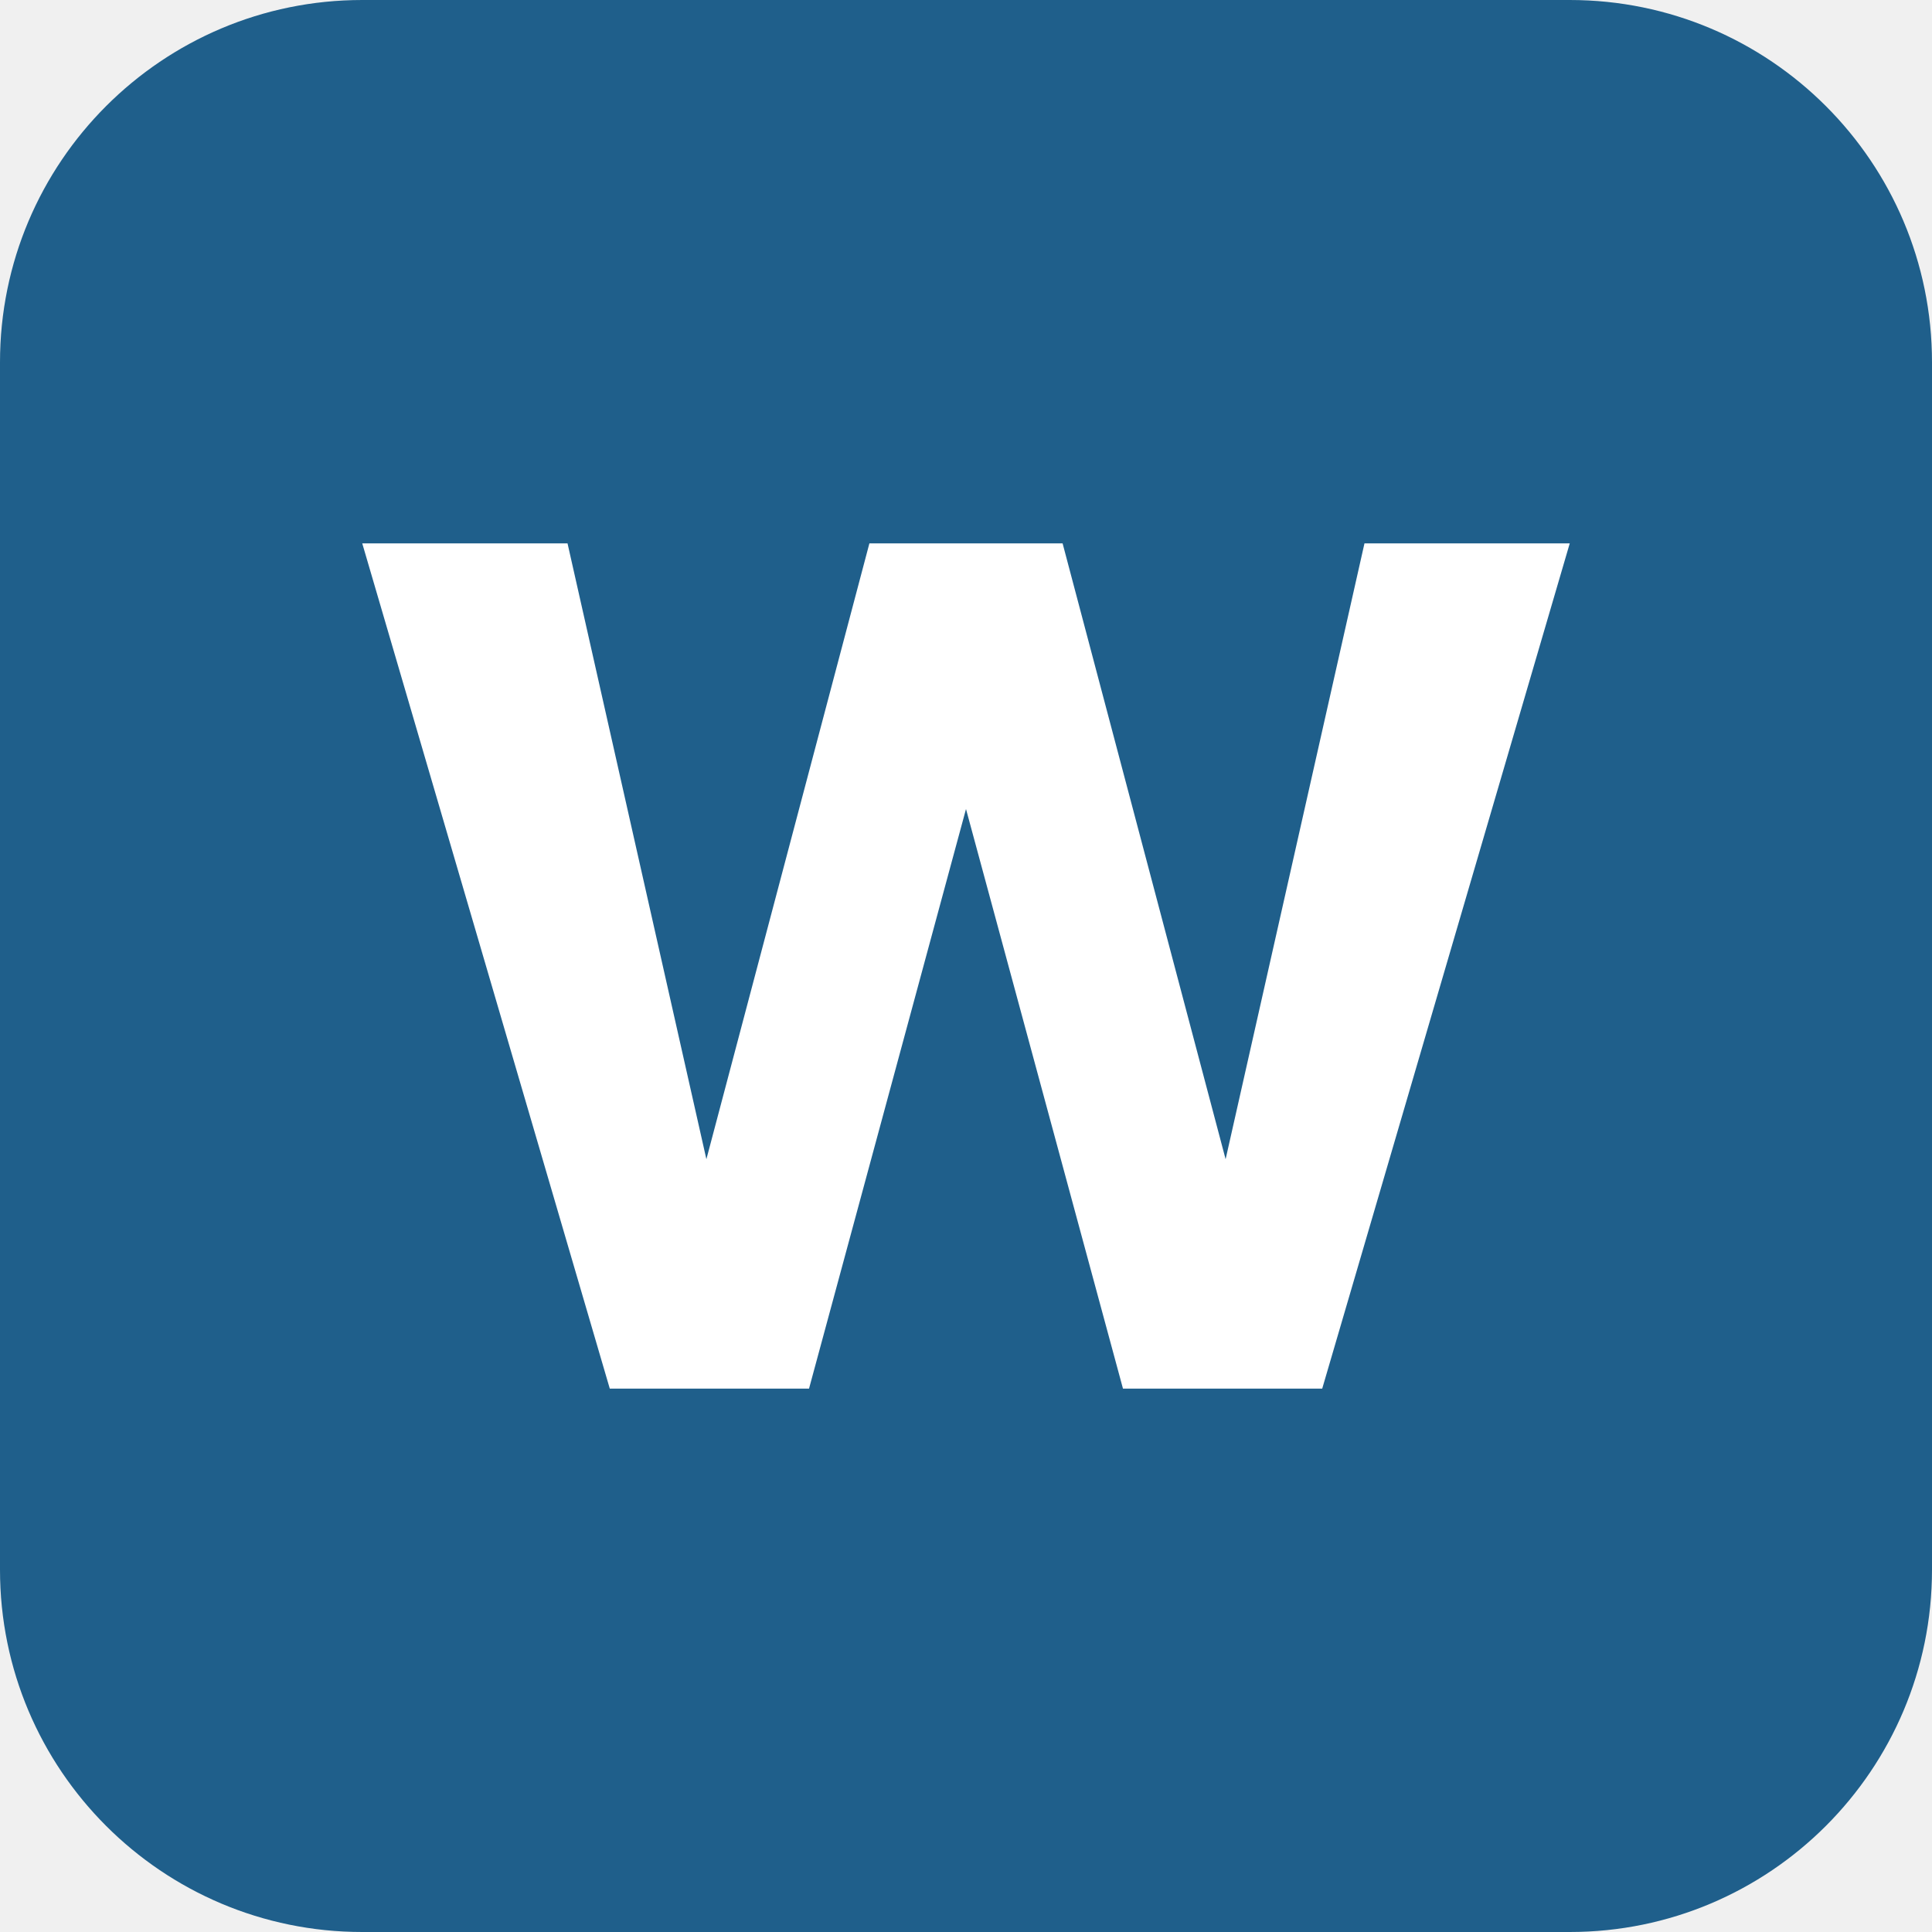
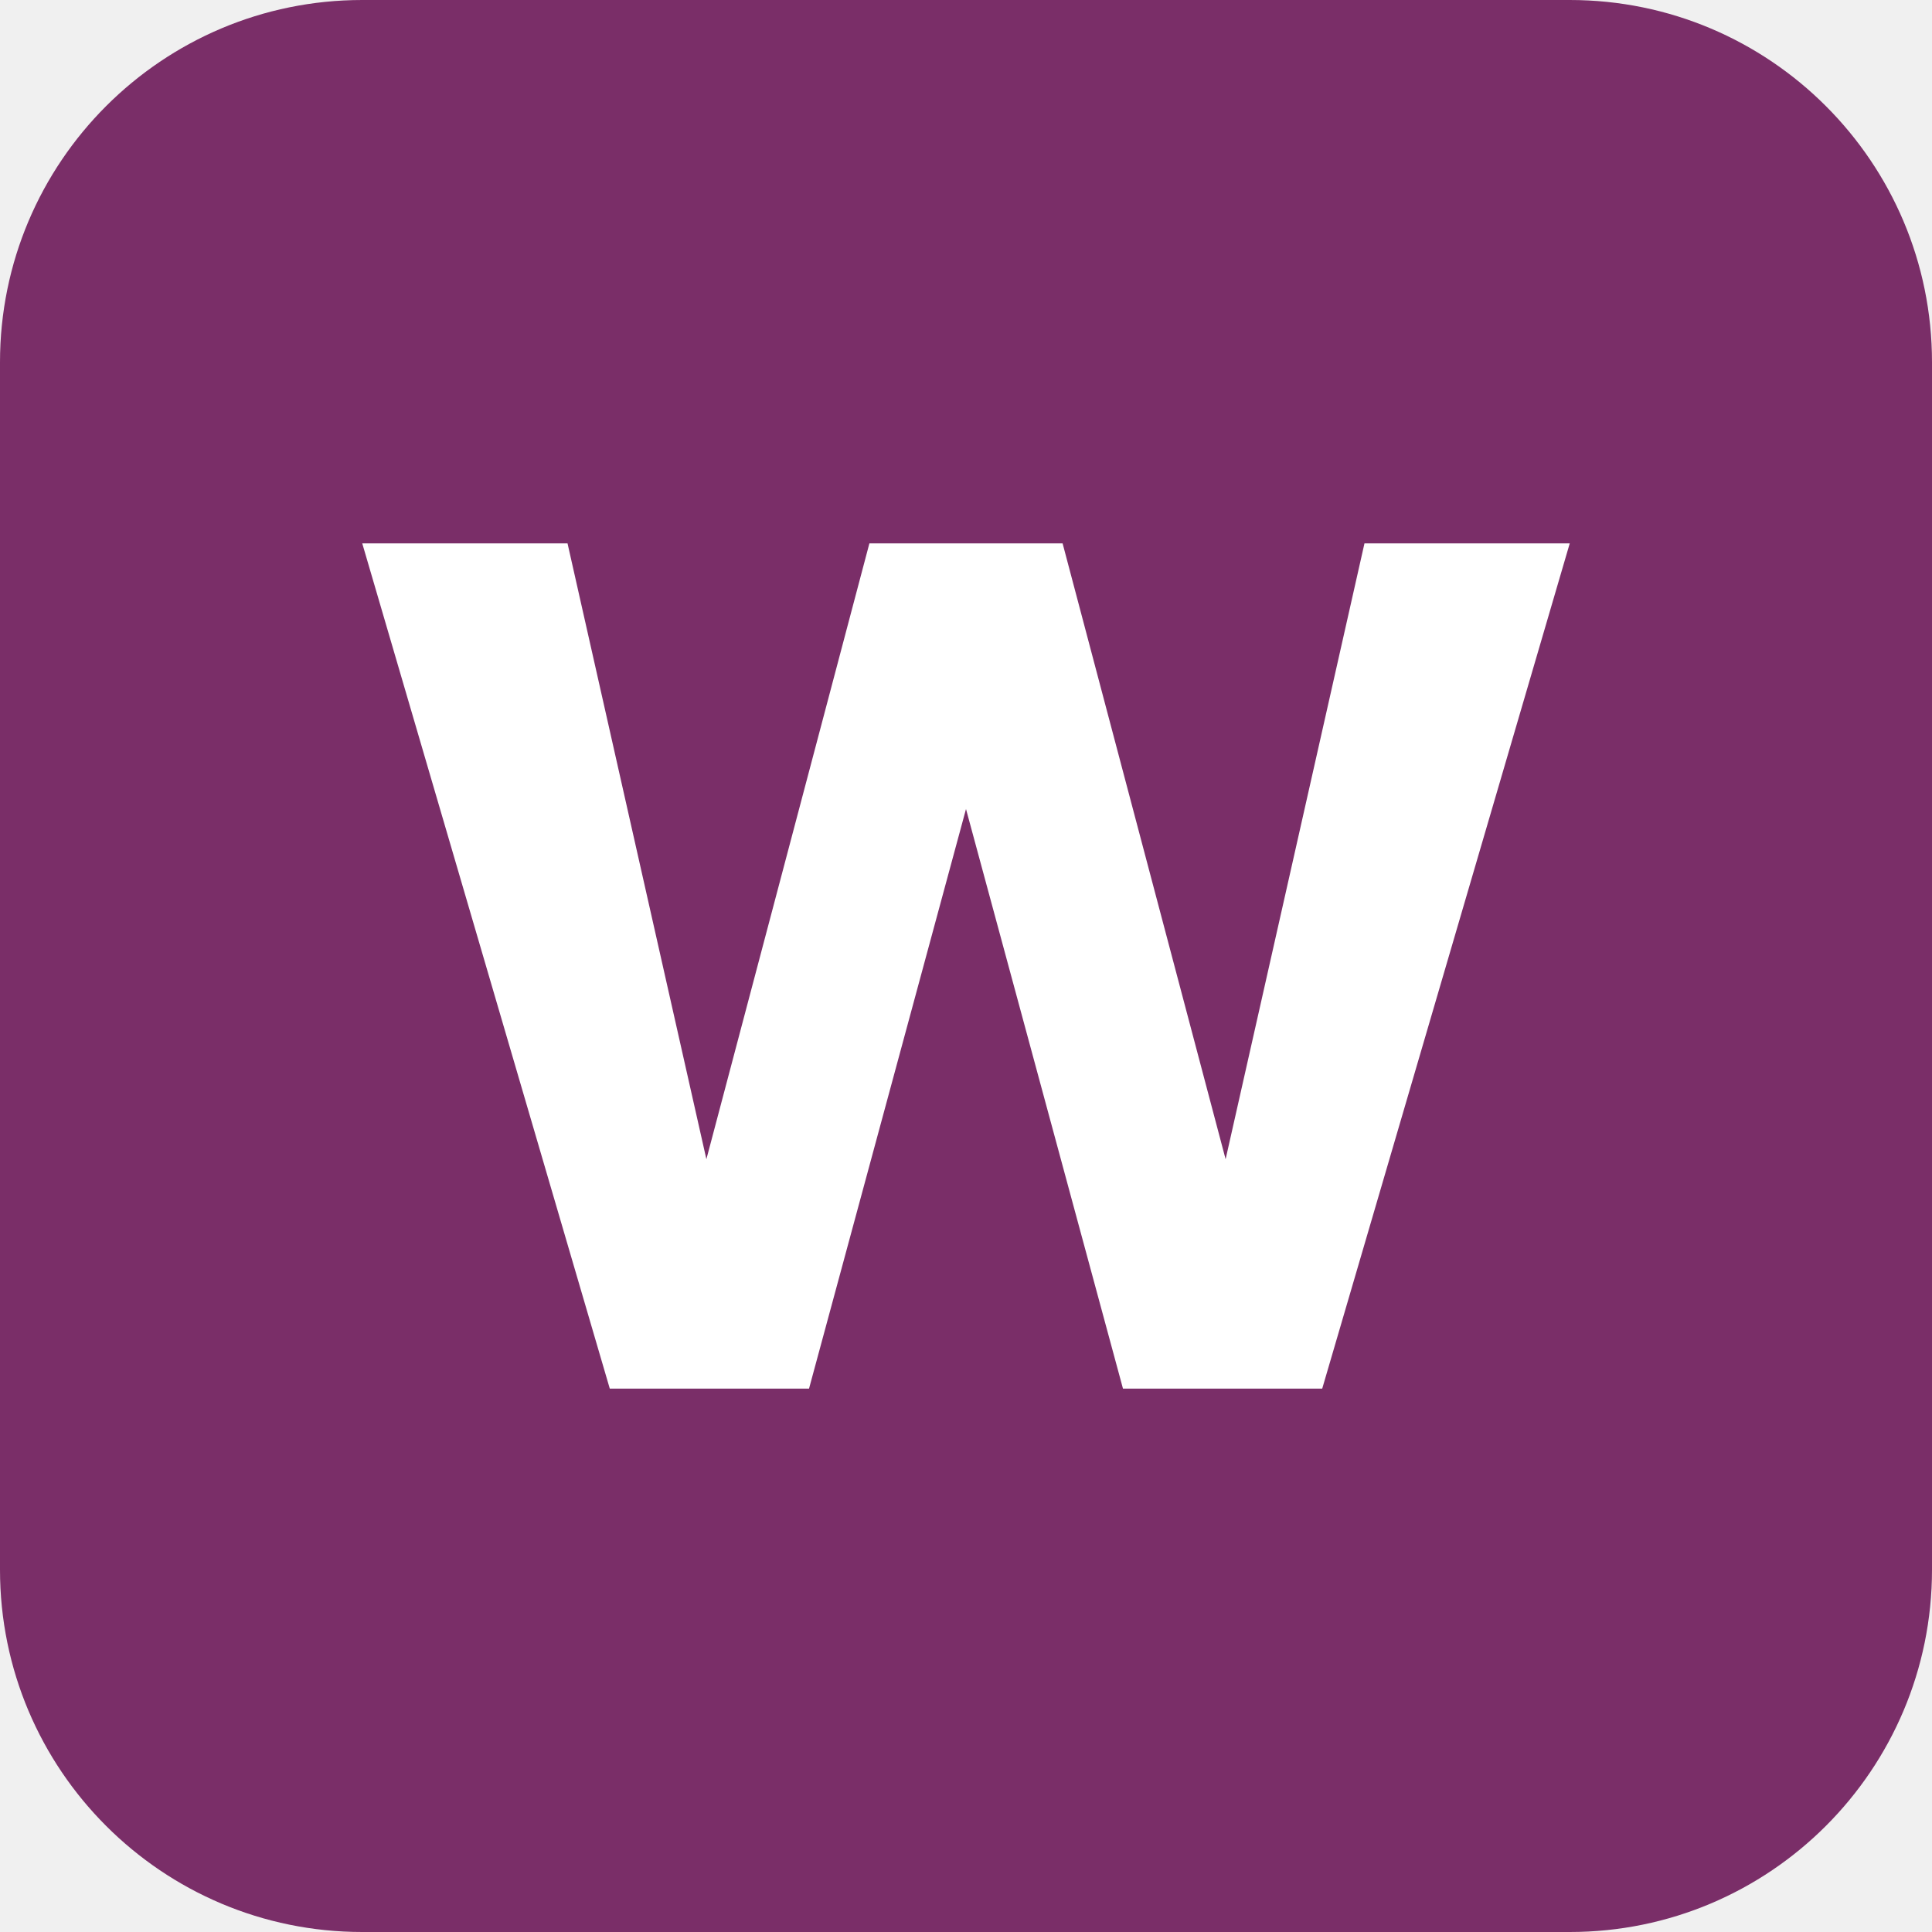
<svg xmlns="http://www.w3.org/2000/svg" viewBox="0 0 32 32">
-   <rect width="32" height="32" rx="6" fill="#1f5f8b" />
+   <rect width="32" height="32" rx="6" fill="#7A2E68" />
  <path d="M6 9h3.4l2.3 10.2L14.4 9h3.2l2.7 10.2L22.6 9H26l-4.1 14h-3.3L16 13.4 13.4 23h-3.3z" fill="#fff" />
</svg>
